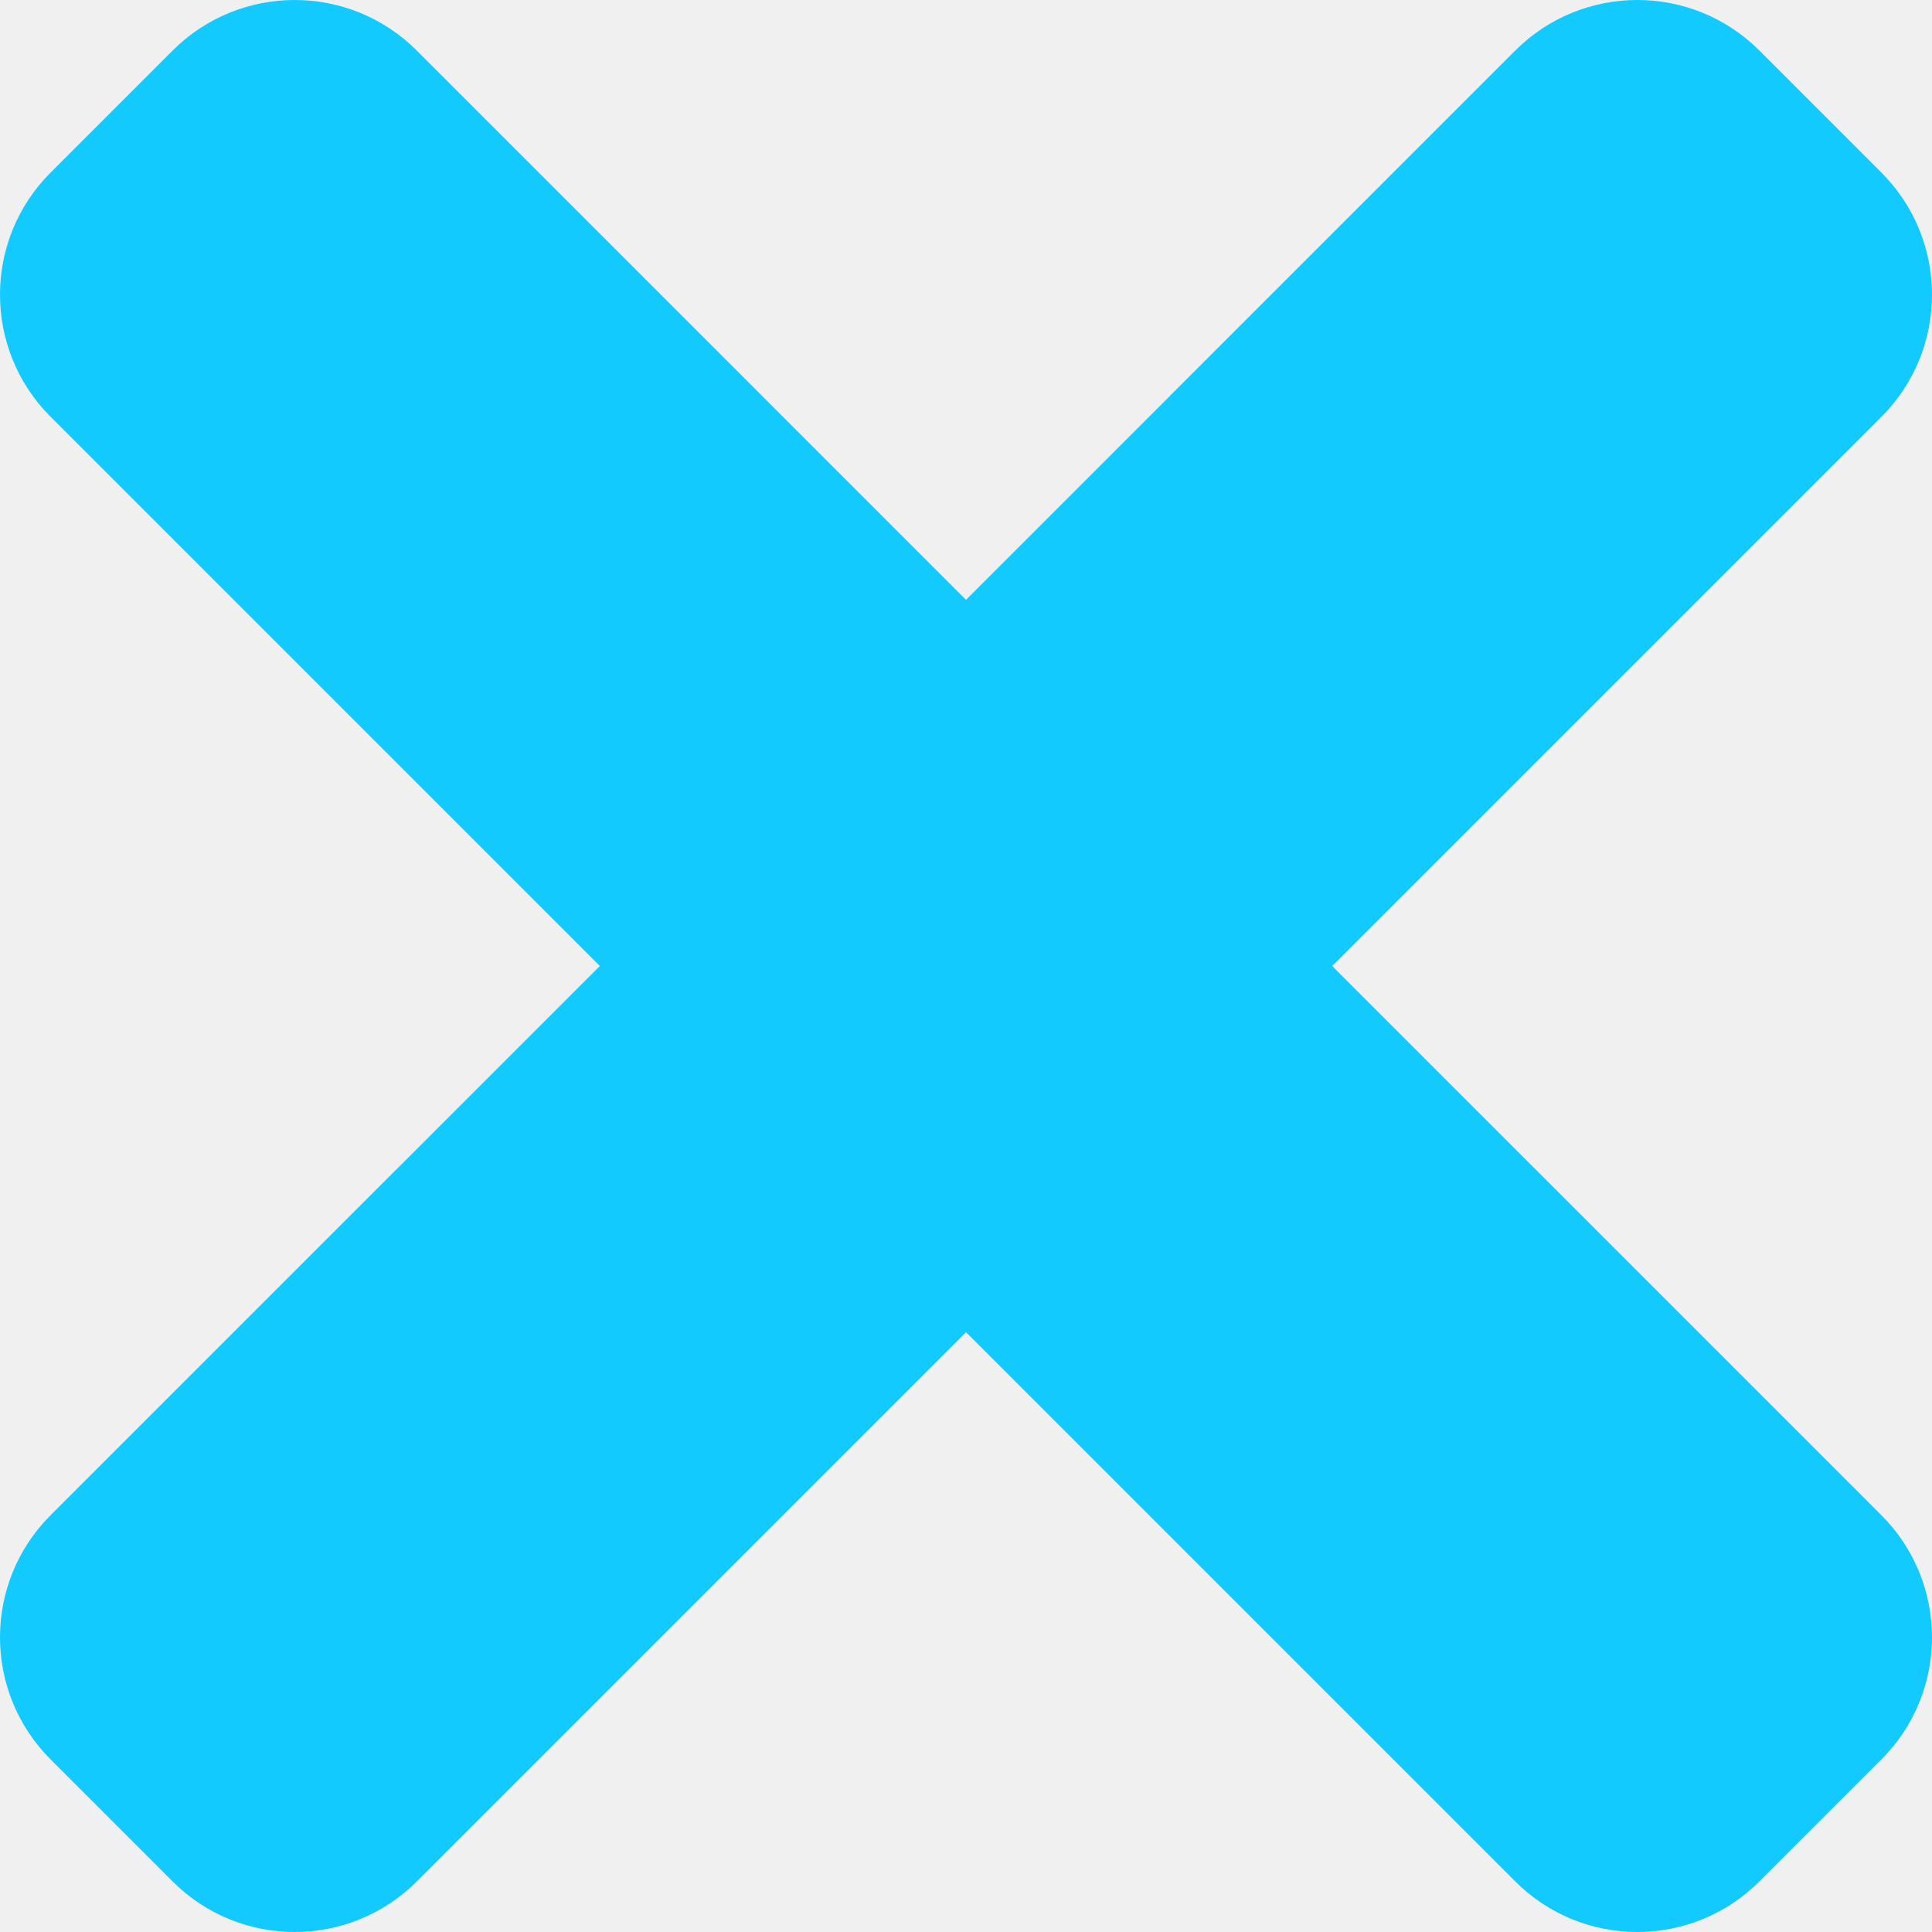
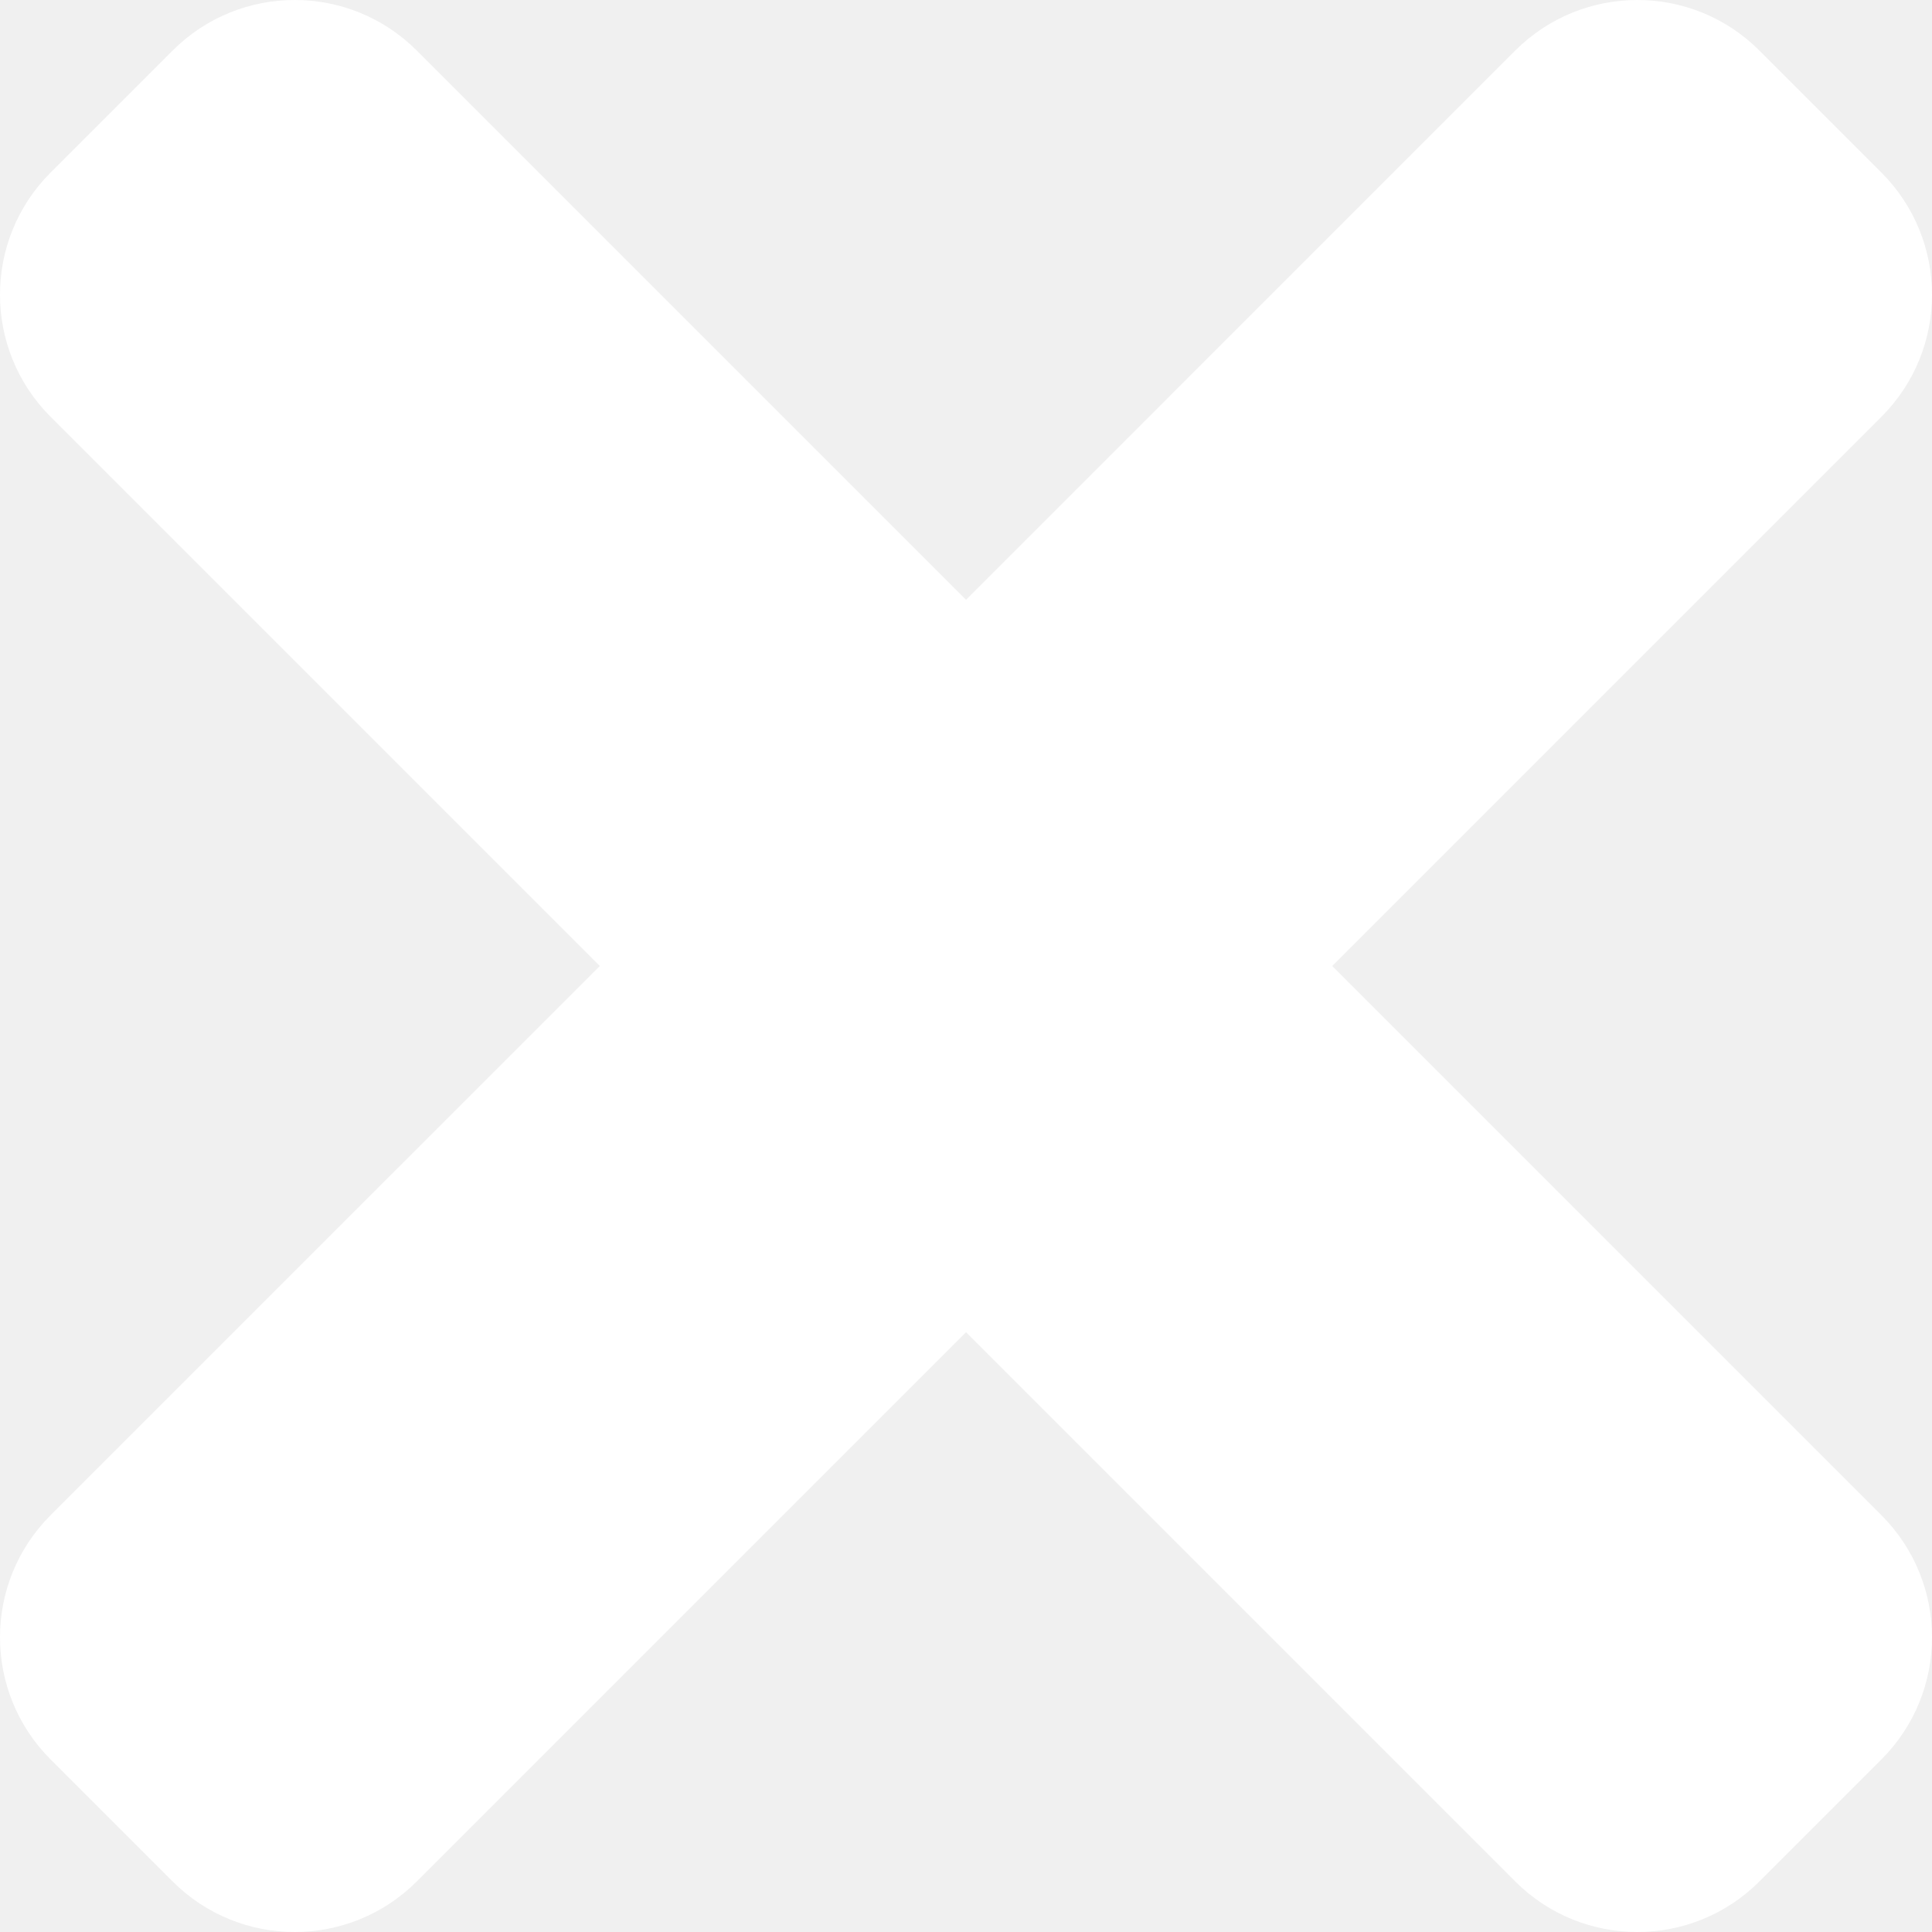
<svg xmlns="http://www.w3.org/2000/svg" height="352" width="352" id="svg4" version="1.1" viewBox="0 0 352 352" role="img" class="svg-inline--fa fa-times fa-w-11" data-icon="times" data-prefix="fas" focusable="false" aria-hidden="true">
  <defs id="defs8" />
-   <path fill="#13caff" id="path2" d="M 242.72,176 342.79,75.93 c 12.28,-12.28 12.28,-32.19 0,-44.48 L 320.55,9.21 c -12.28,-12.28 -32.19,-12.28 -44.48,0 L 176,109.28 75.93,9.21 C 63.65,-3.07 43.74,-3.07 31.45,9.21 L 9.21,31.45 c -12.28,12.28 -12.28,32.19 0,44.48 L 109.28,176 9.21,276.07 c -12.28,12.28 -12.28,32.19 0,44.48 l 22.24,22.24 c 12.28,12.28 32.2,12.28 44.48,0 L 176,242.72 276.07,342.79 c 12.28,12.28 32.2,12.28 44.48,0 l 22.24,-22.24 c 12.28,-12.28 12.28,-32.19 0,-44.48 z" />
+   <path fill="#ffffff" id="path2" d="M 242.72,176 342.79,75.93 c 12.28,-12.28 12.28,-32.19 0,-44.48 L 320.55,9.21 c -12.28,-12.28 -32.19,-12.28 -44.48,0 L 176,109.28 75.93,9.21 C 63.65,-3.07 43.74,-3.07 31.45,9.21 L 9.21,31.45 c -12.28,12.28 -12.28,32.19 0,44.48 L 109.28,176 9.21,276.07 c -12.28,12.28 -12.28,32.19 0,44.48 l 22.24,22.24 c 12.28,12.28 32.2,12.28 44.48,0 L 176,242.72 276.07,342.79 c 12.28,12.28 32.2,12.28 44.48,0 l 22.24,-22.24 c 12.28,-12.28 12.28,-32.19 0,-44.48 z" />
</svg>
